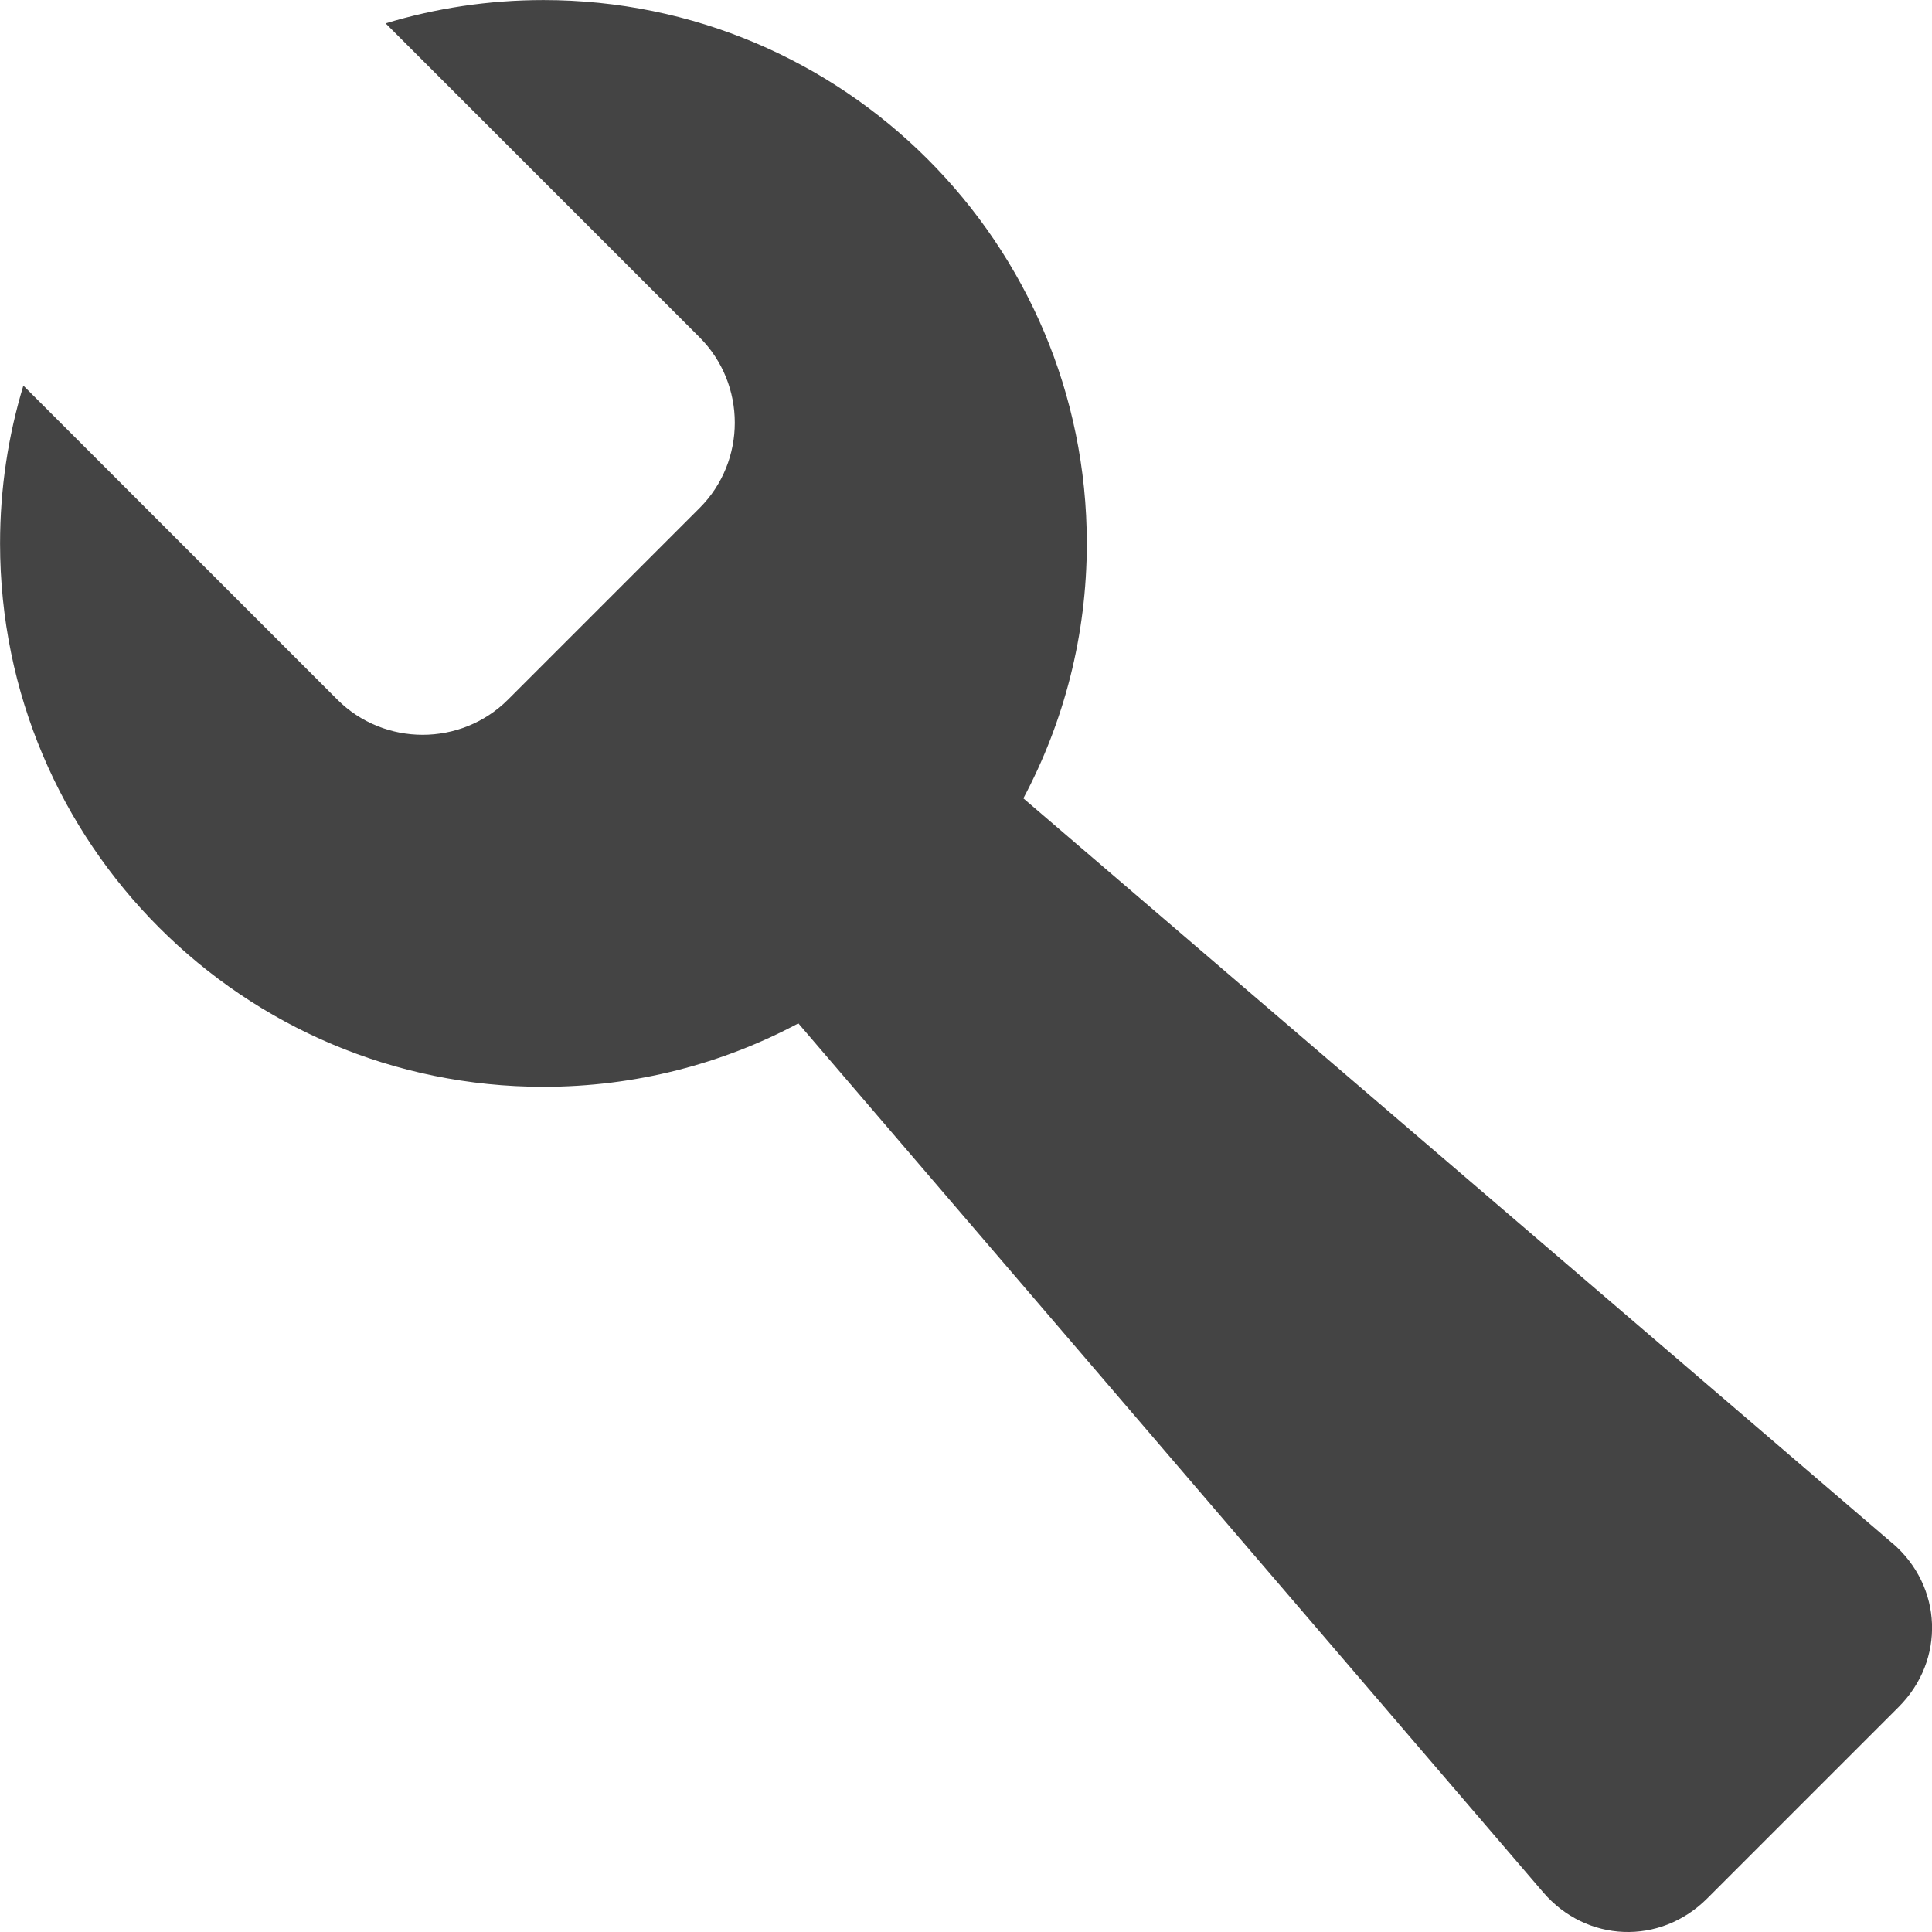
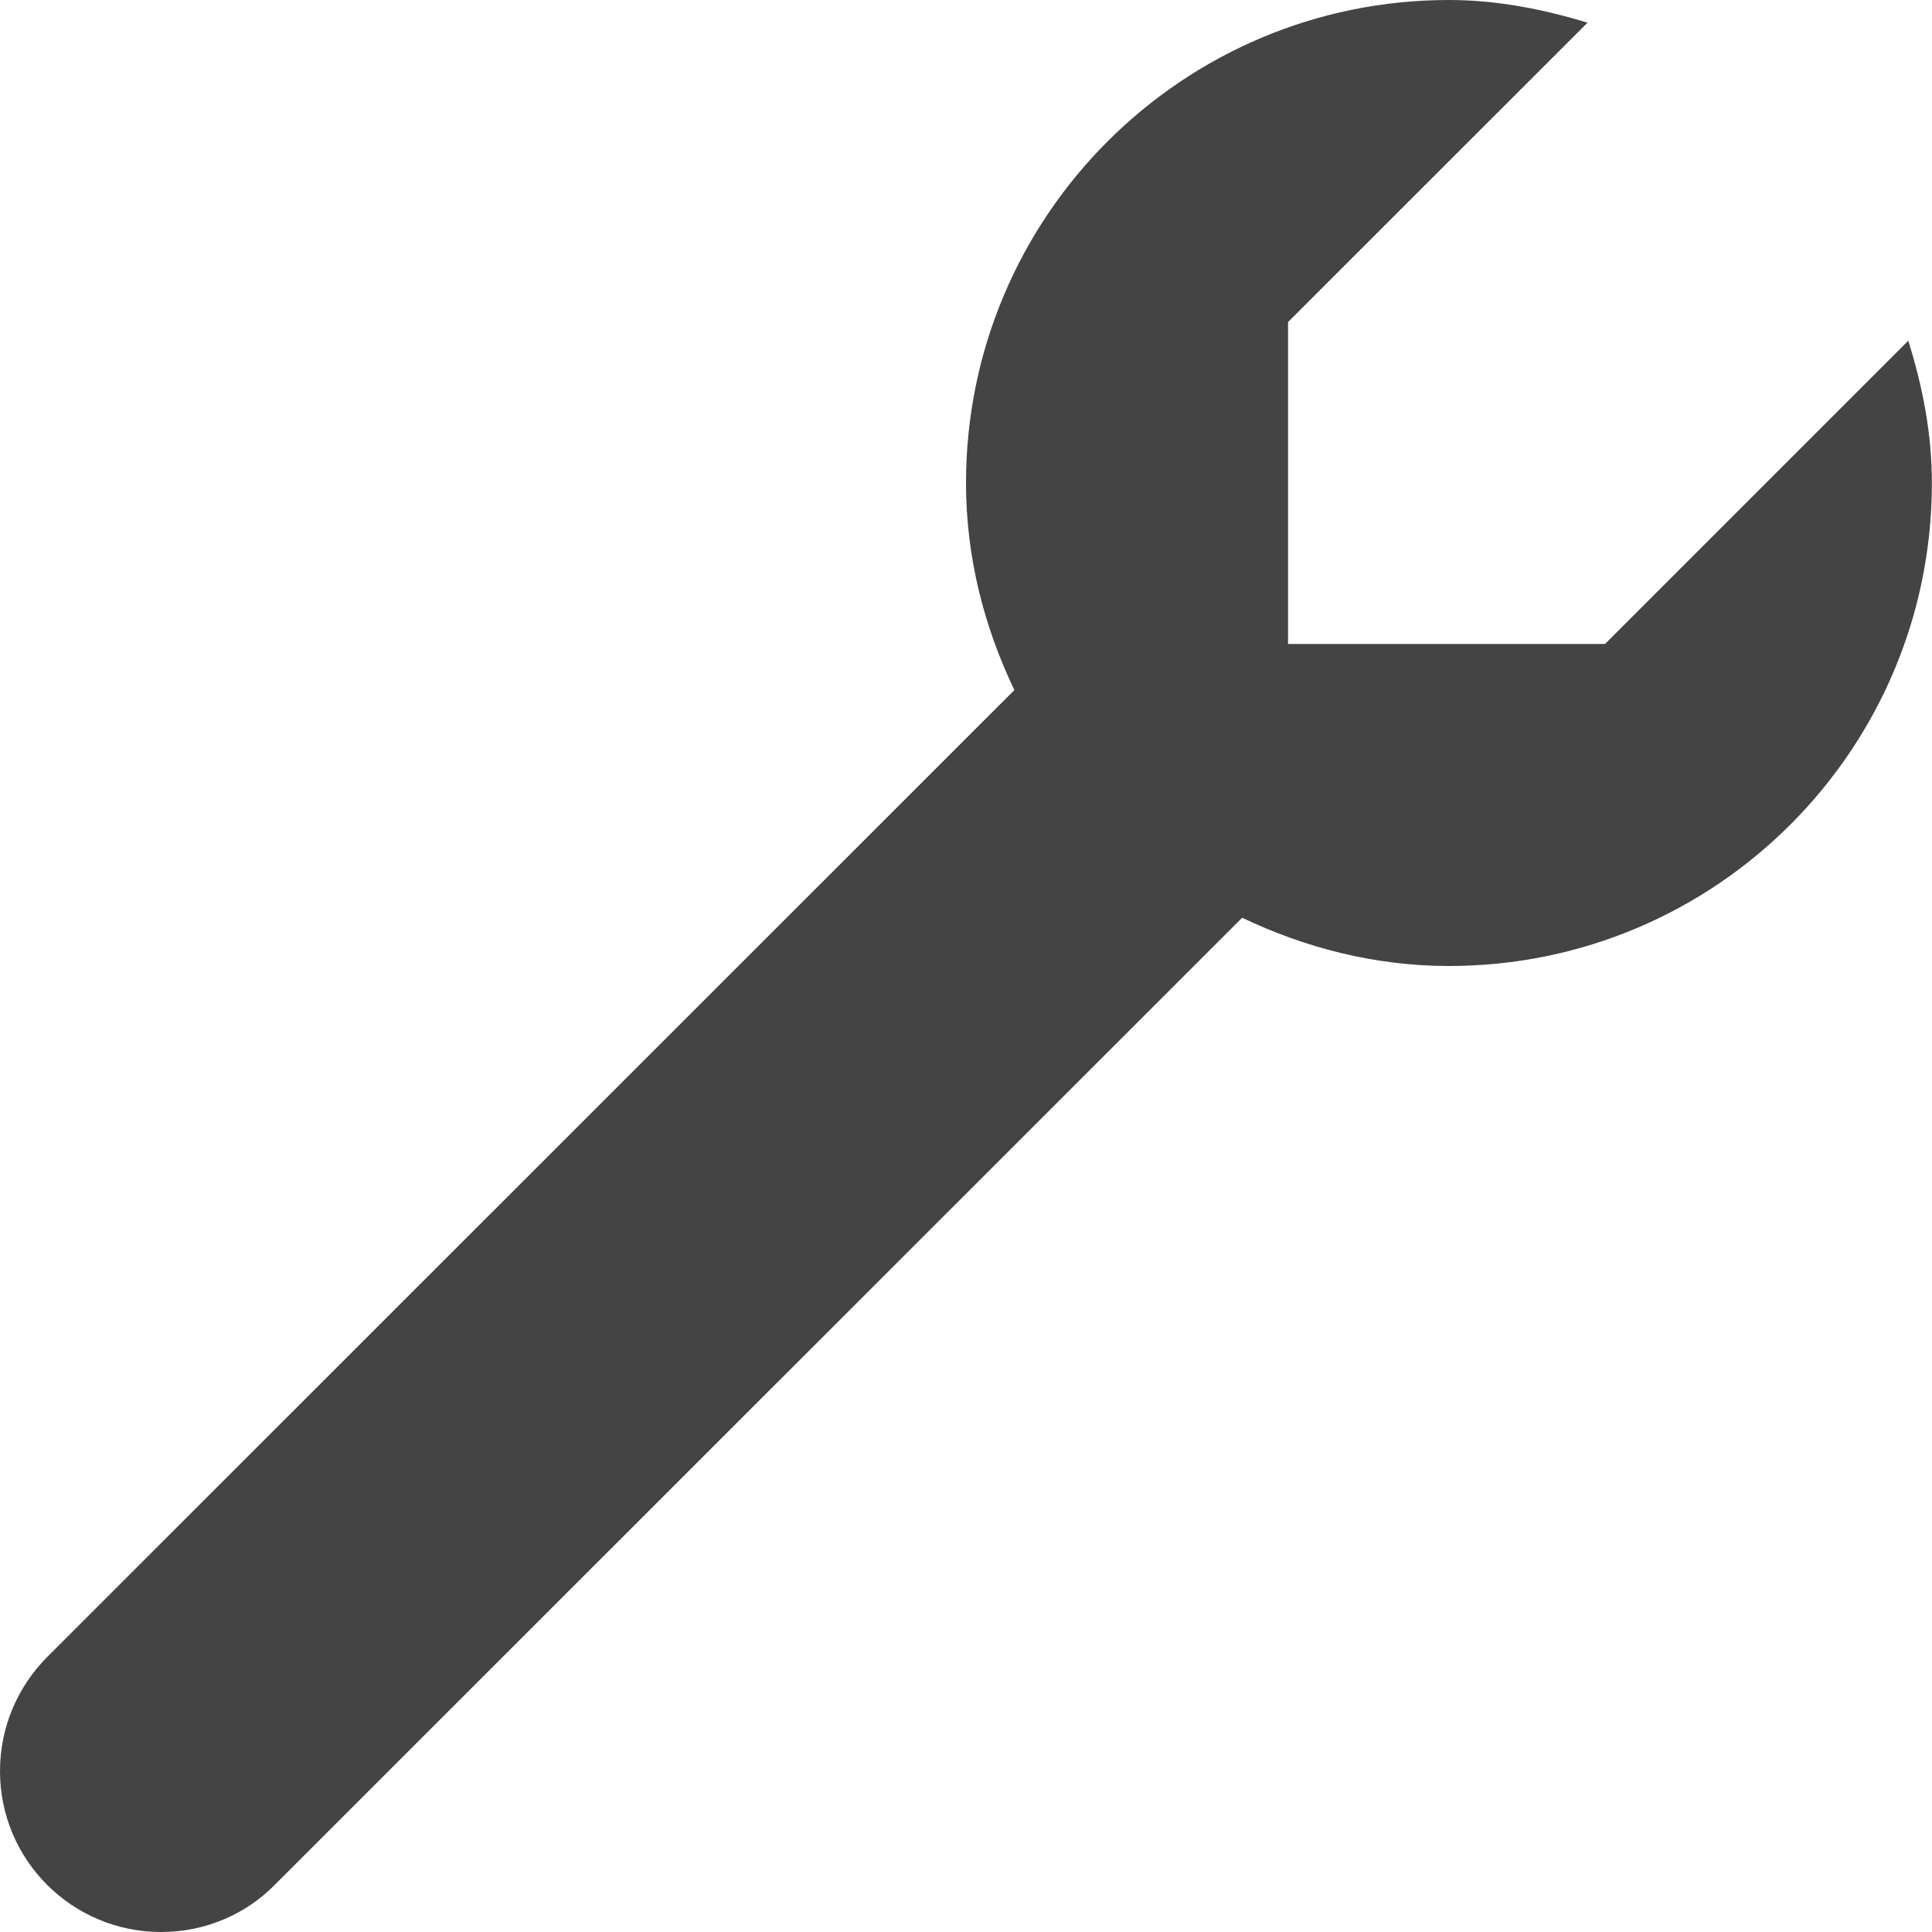
<svg xmlns="http://www.w3.org/2000/svg" version="1.1" width="32" height="32" viewBox="0 0 32 32">
-   <path d="M31.342 25.559l-14.392-12.336c0.67-1.259 1.051-2.696 1.051-4.222 0-4.971-4.029-9-9-9-0.909 0-1.787 0.135-2.614 0.386l5.2 5.2c0.778 0.778 0.778 2.051 0 2.828l-3.172 3.172c-0.778 0.778-2.051 0.778-2.828 0l-5.2-5.2c-0.251 0.827-0.386 1.705-0.386 2.614 0 4.971 4.029 9 9 9 1.526 0 2.963-0.38 4.222-1.051l12.336 14.392c0.716 0.835 1.938 0.882 2.716 0.104l3.172-3.172c0.778-0.778 0.731-2-0.104-2.716z" fill="#444444" />
+   <path d="M31.607 5.643l-5.023 5.023h-5.25v-5.332l4.961-4.959c-0.734-0.221-1.492-0.375-2.297-0.375-4.416 0-7.998 3.584-7.998 8 0 1.232 0.301 2.385 0.801 3.43l-16.020 16.015c-0.48 0.485-0.781 1.149-0.781 1.891 0 1.469 1.191 2.664 2.668 2.664 0.738 0 1.406-0.297 1.883-0.781l16.023-16.018c1.041 0.496 2.197 0.799 3.424 0.799 4.422 0 8-3.584 8-8 0-0.826-0.156-1.607-0.391-2.357z" fill="#444444" />
</svg>
